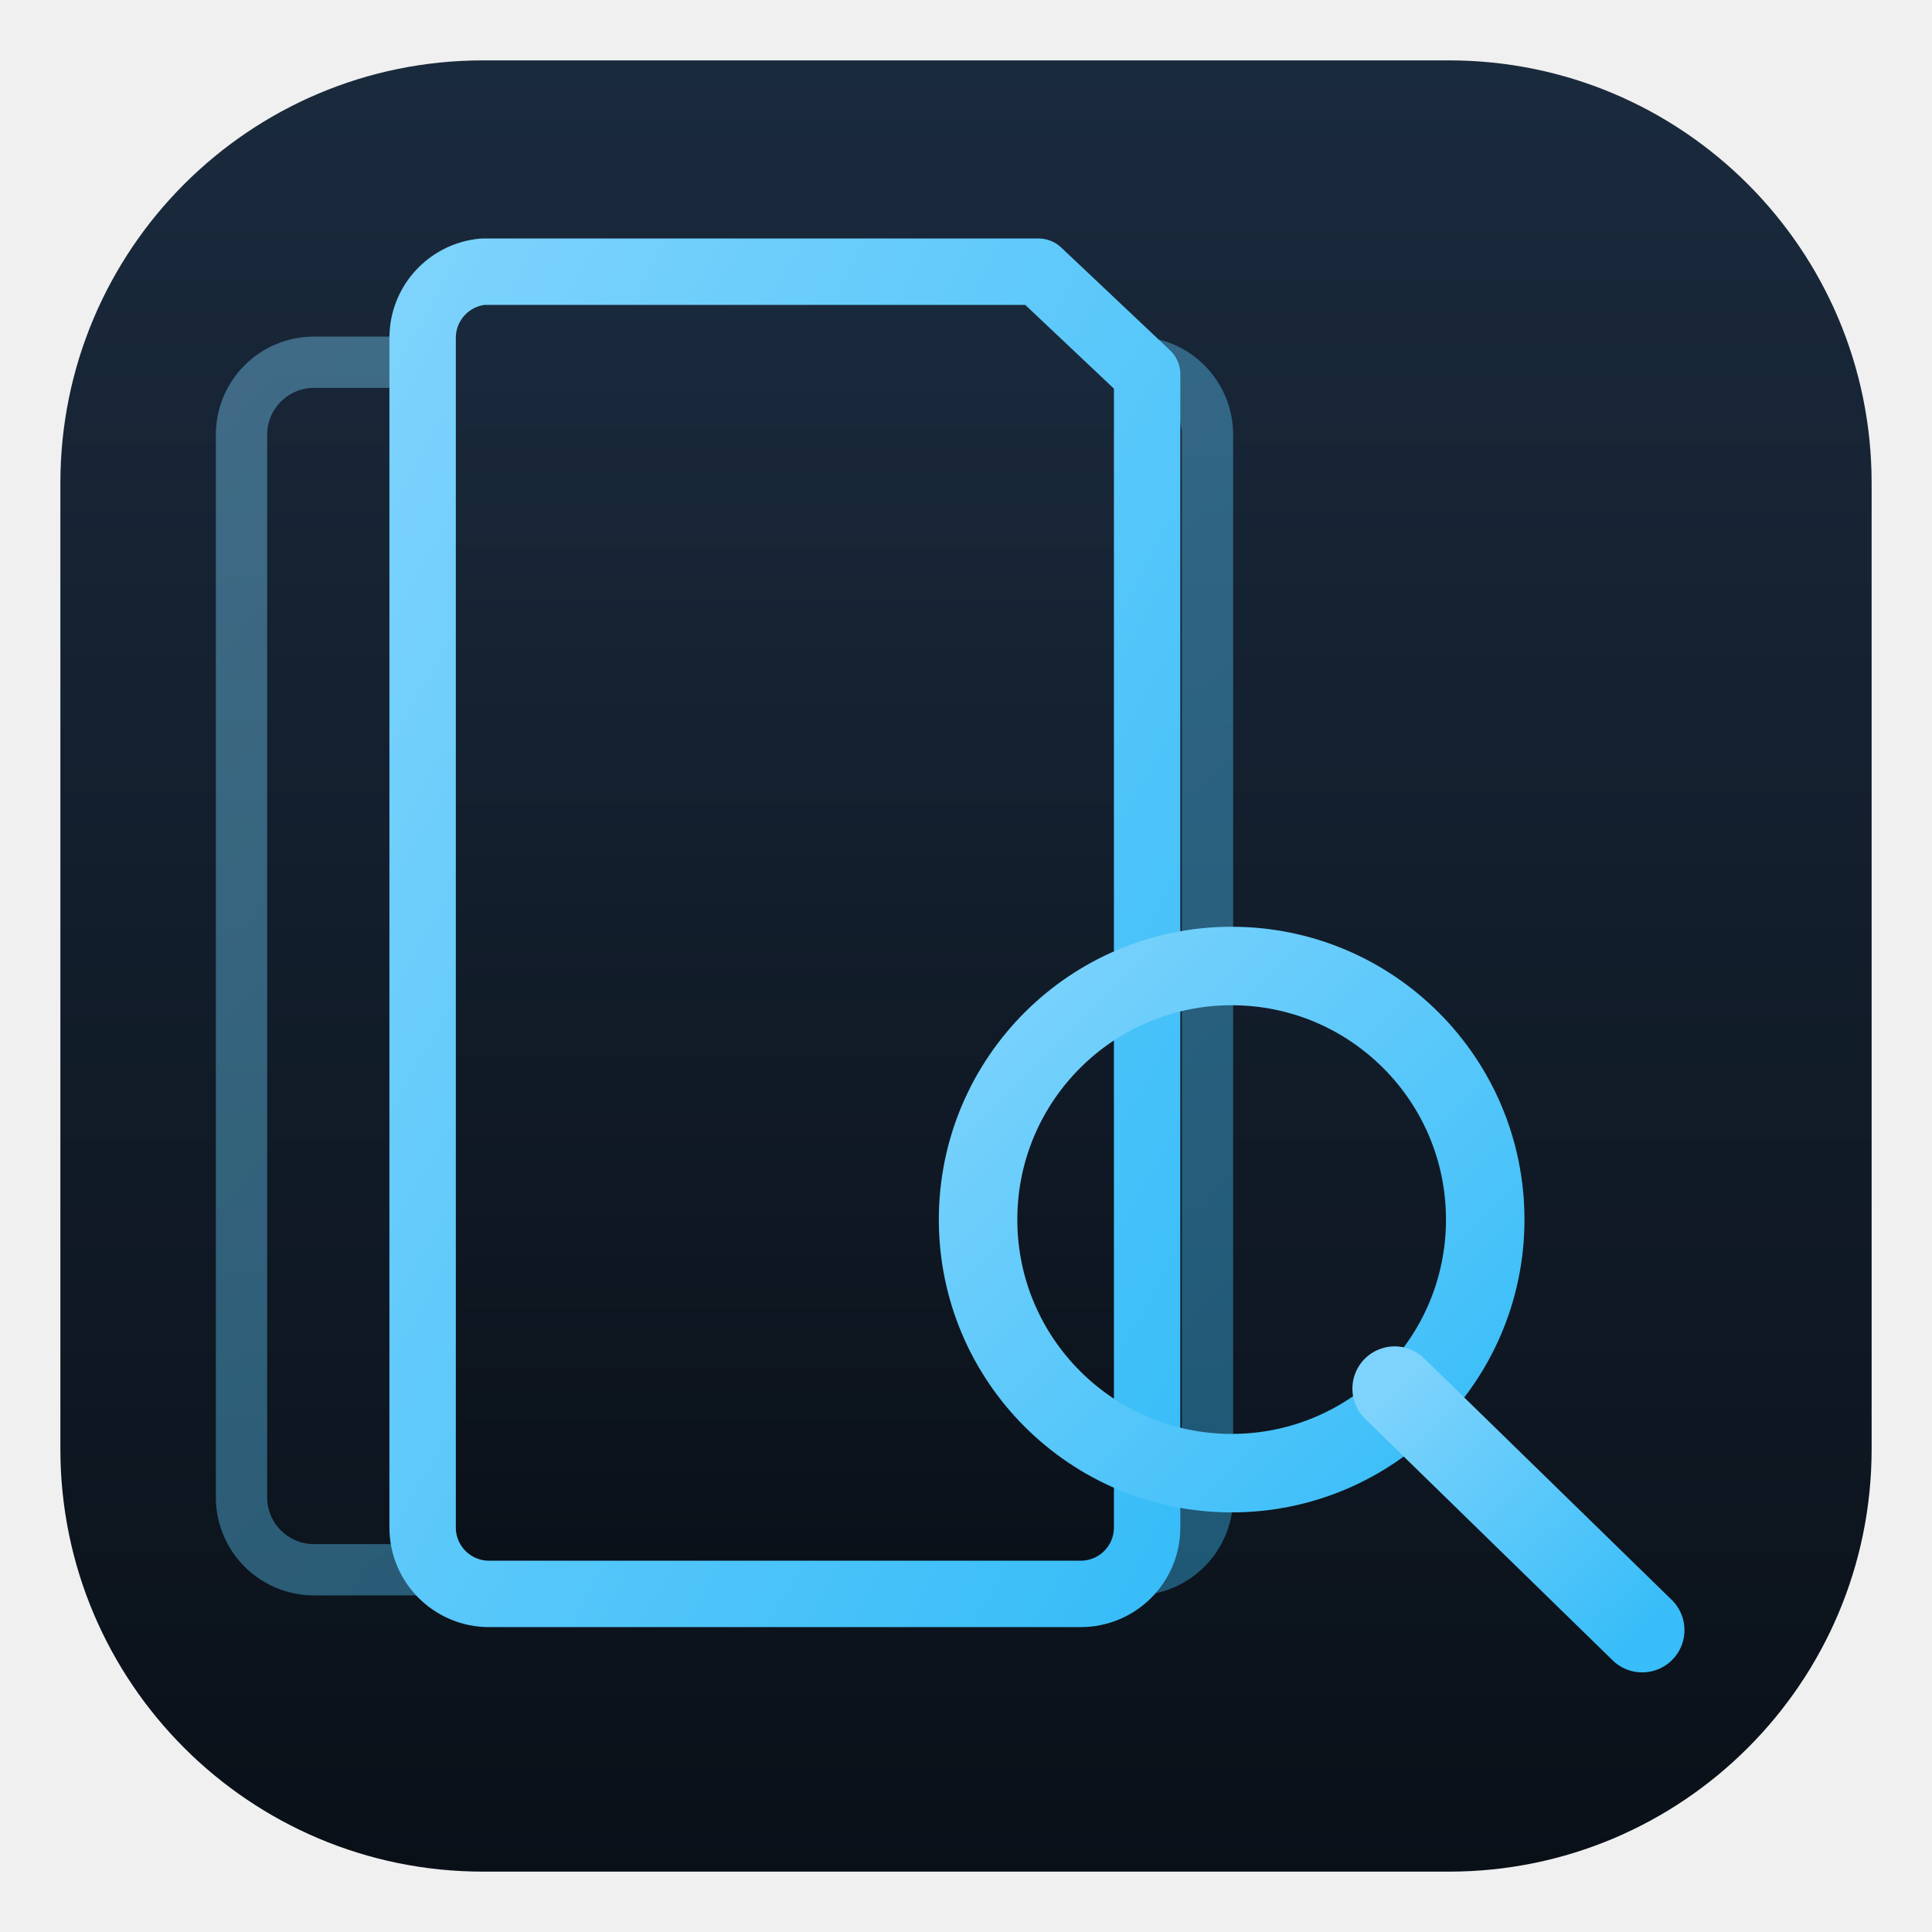
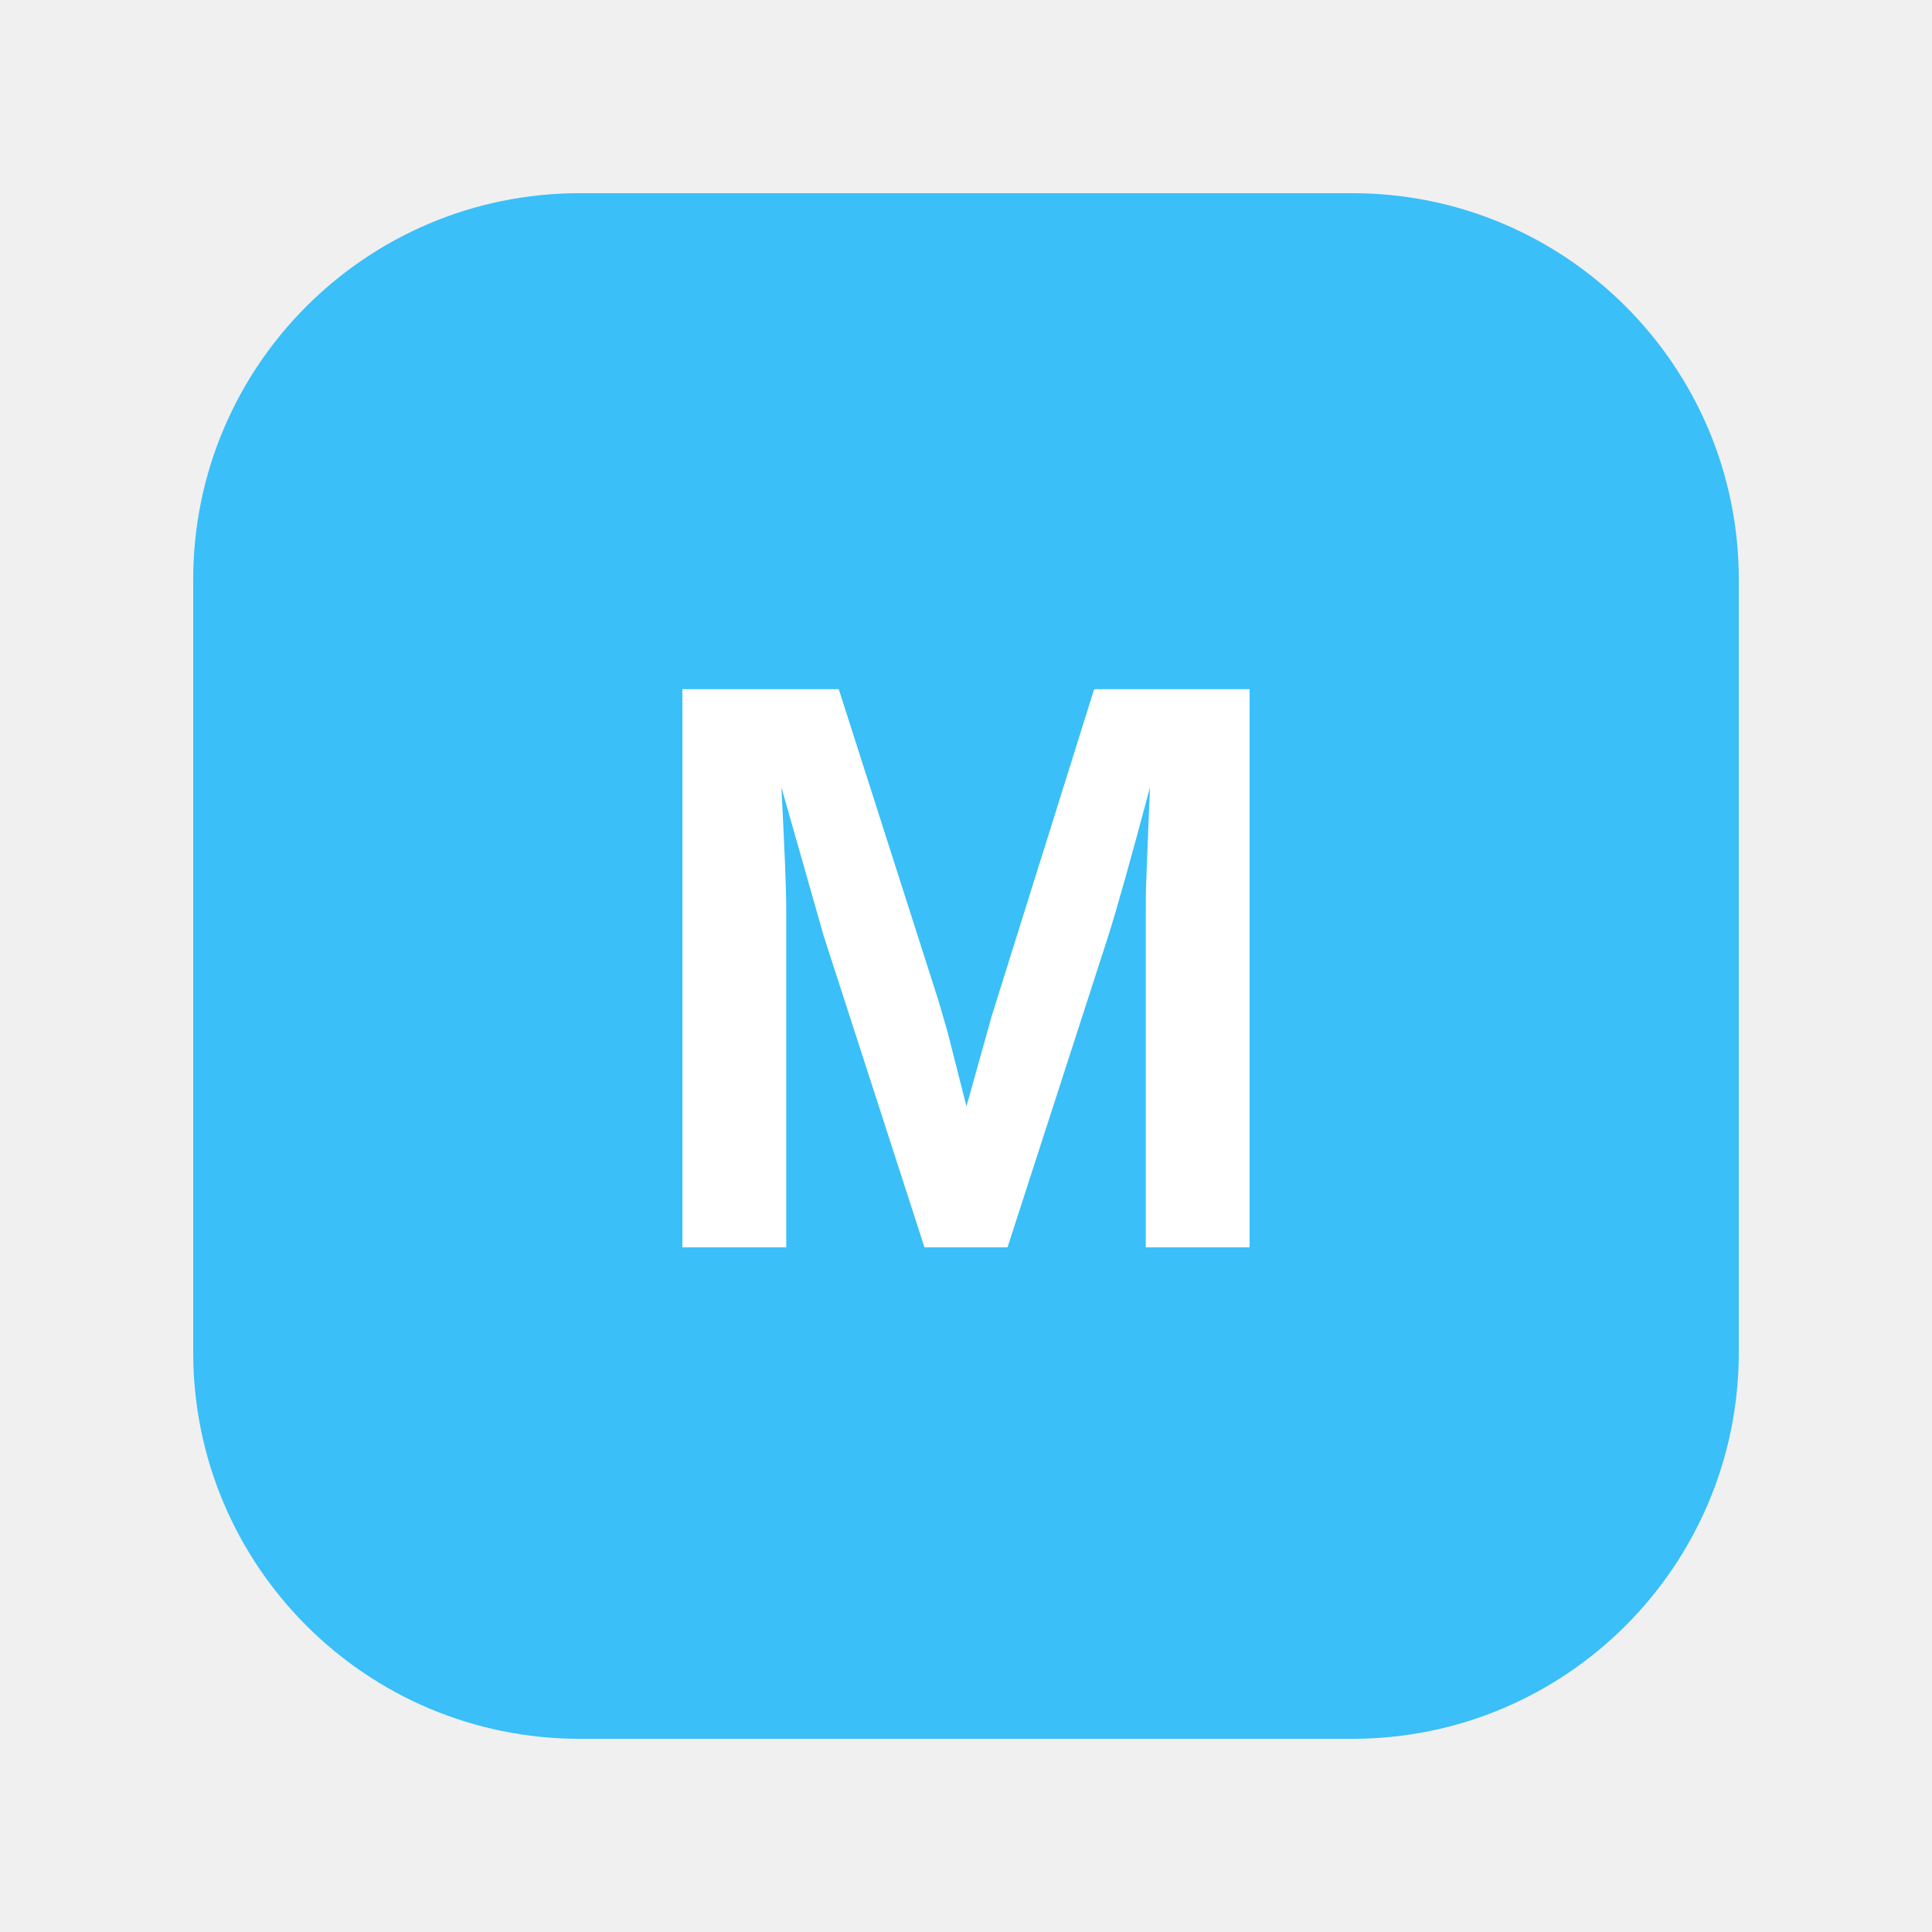
- <svg xmlns="http://www.w3.org/2000/svg" viewBox="0 0 32 32" role="img" aria-label="Minerva" shape-rendering="geometricPrecision">
-   <defs>
-     <linearGradient id="mva" x1="0%" y1="0%" x2="100%" y2="100%">
-       <stop offset="0%" stop-color="#7dd3fc" />
-       <stop offset="100%" stop-color="#38bdf8" />
-     </linearGradient>
-     <linearGradient id="mvb" x1="0%" y1="0%" x2="0%" y2="100%">
-       <stop offset="0%" stop-color="#1a2a3d" />
-       <stop offset="100%" stop-color="#0a1018" />
-     </linearGradient>
-   </defs>
-   <rect x="1" y="1" width="30" height="30" rx="7" fill="url(#mvb)" />
-   <rect x="4" y="6" width="16" height="20" rx="1.2" fill="none" stroke="url(#mva)" stroke-width="0.85" opacity="0.4" />
-   <path d="M8 4.5h9.2L19 6.2v19.1a1.1 1.1 0 0 1-1.1 1.1H8.1A1.1 1.1 0 0 1 7 25.3V5.6A1.1 1.1 0 0 1 8 4.5z" fill="url(#mvb)" stroke="url(#mva)" stroke-width="1.1" stroke-linejoin="round" />
-   <line x1="8.8" y1="11" x2="16.2" y2="11" stroke="url(#mva)" stroke-width="1" stroke-linecap="round" opacity="0.55" />
-   <line x1="8.8" y1="15" x2="15" y2="15" stroke="url(#mva)" stroke-width="1" stroke-linecap="round" opacity="0.4" />
-   <circle cx="20.4" cy="20.2" r="4.2" fill="none" stroke="url(#mva)" stroke-width="1.3" />
-   <line x1="23.1" y1="23" x2="27.2" y2="27" stroke="url(#mva)" stroke-width="1.4" stroke-linecap="round" />
+ <svg xmlns="http://www.w3.org/2000/svg" viewBox="0 0 100 100" role="img" aria-label="Minerva">
+   <rect x="10" y="10" width="80" height="80" rx="20" ry="20" fill="#3ABFF8" />
+   <text x="50" y="50" text-anchor="middle" dominant-baseline="central" fill="#FFFFFF" font-family="system-ui, -apple-system, 'Segoe UI', Arial, Helvetica, sans-serif" font-size="42" font-weight="700">M</text>
</svg>
